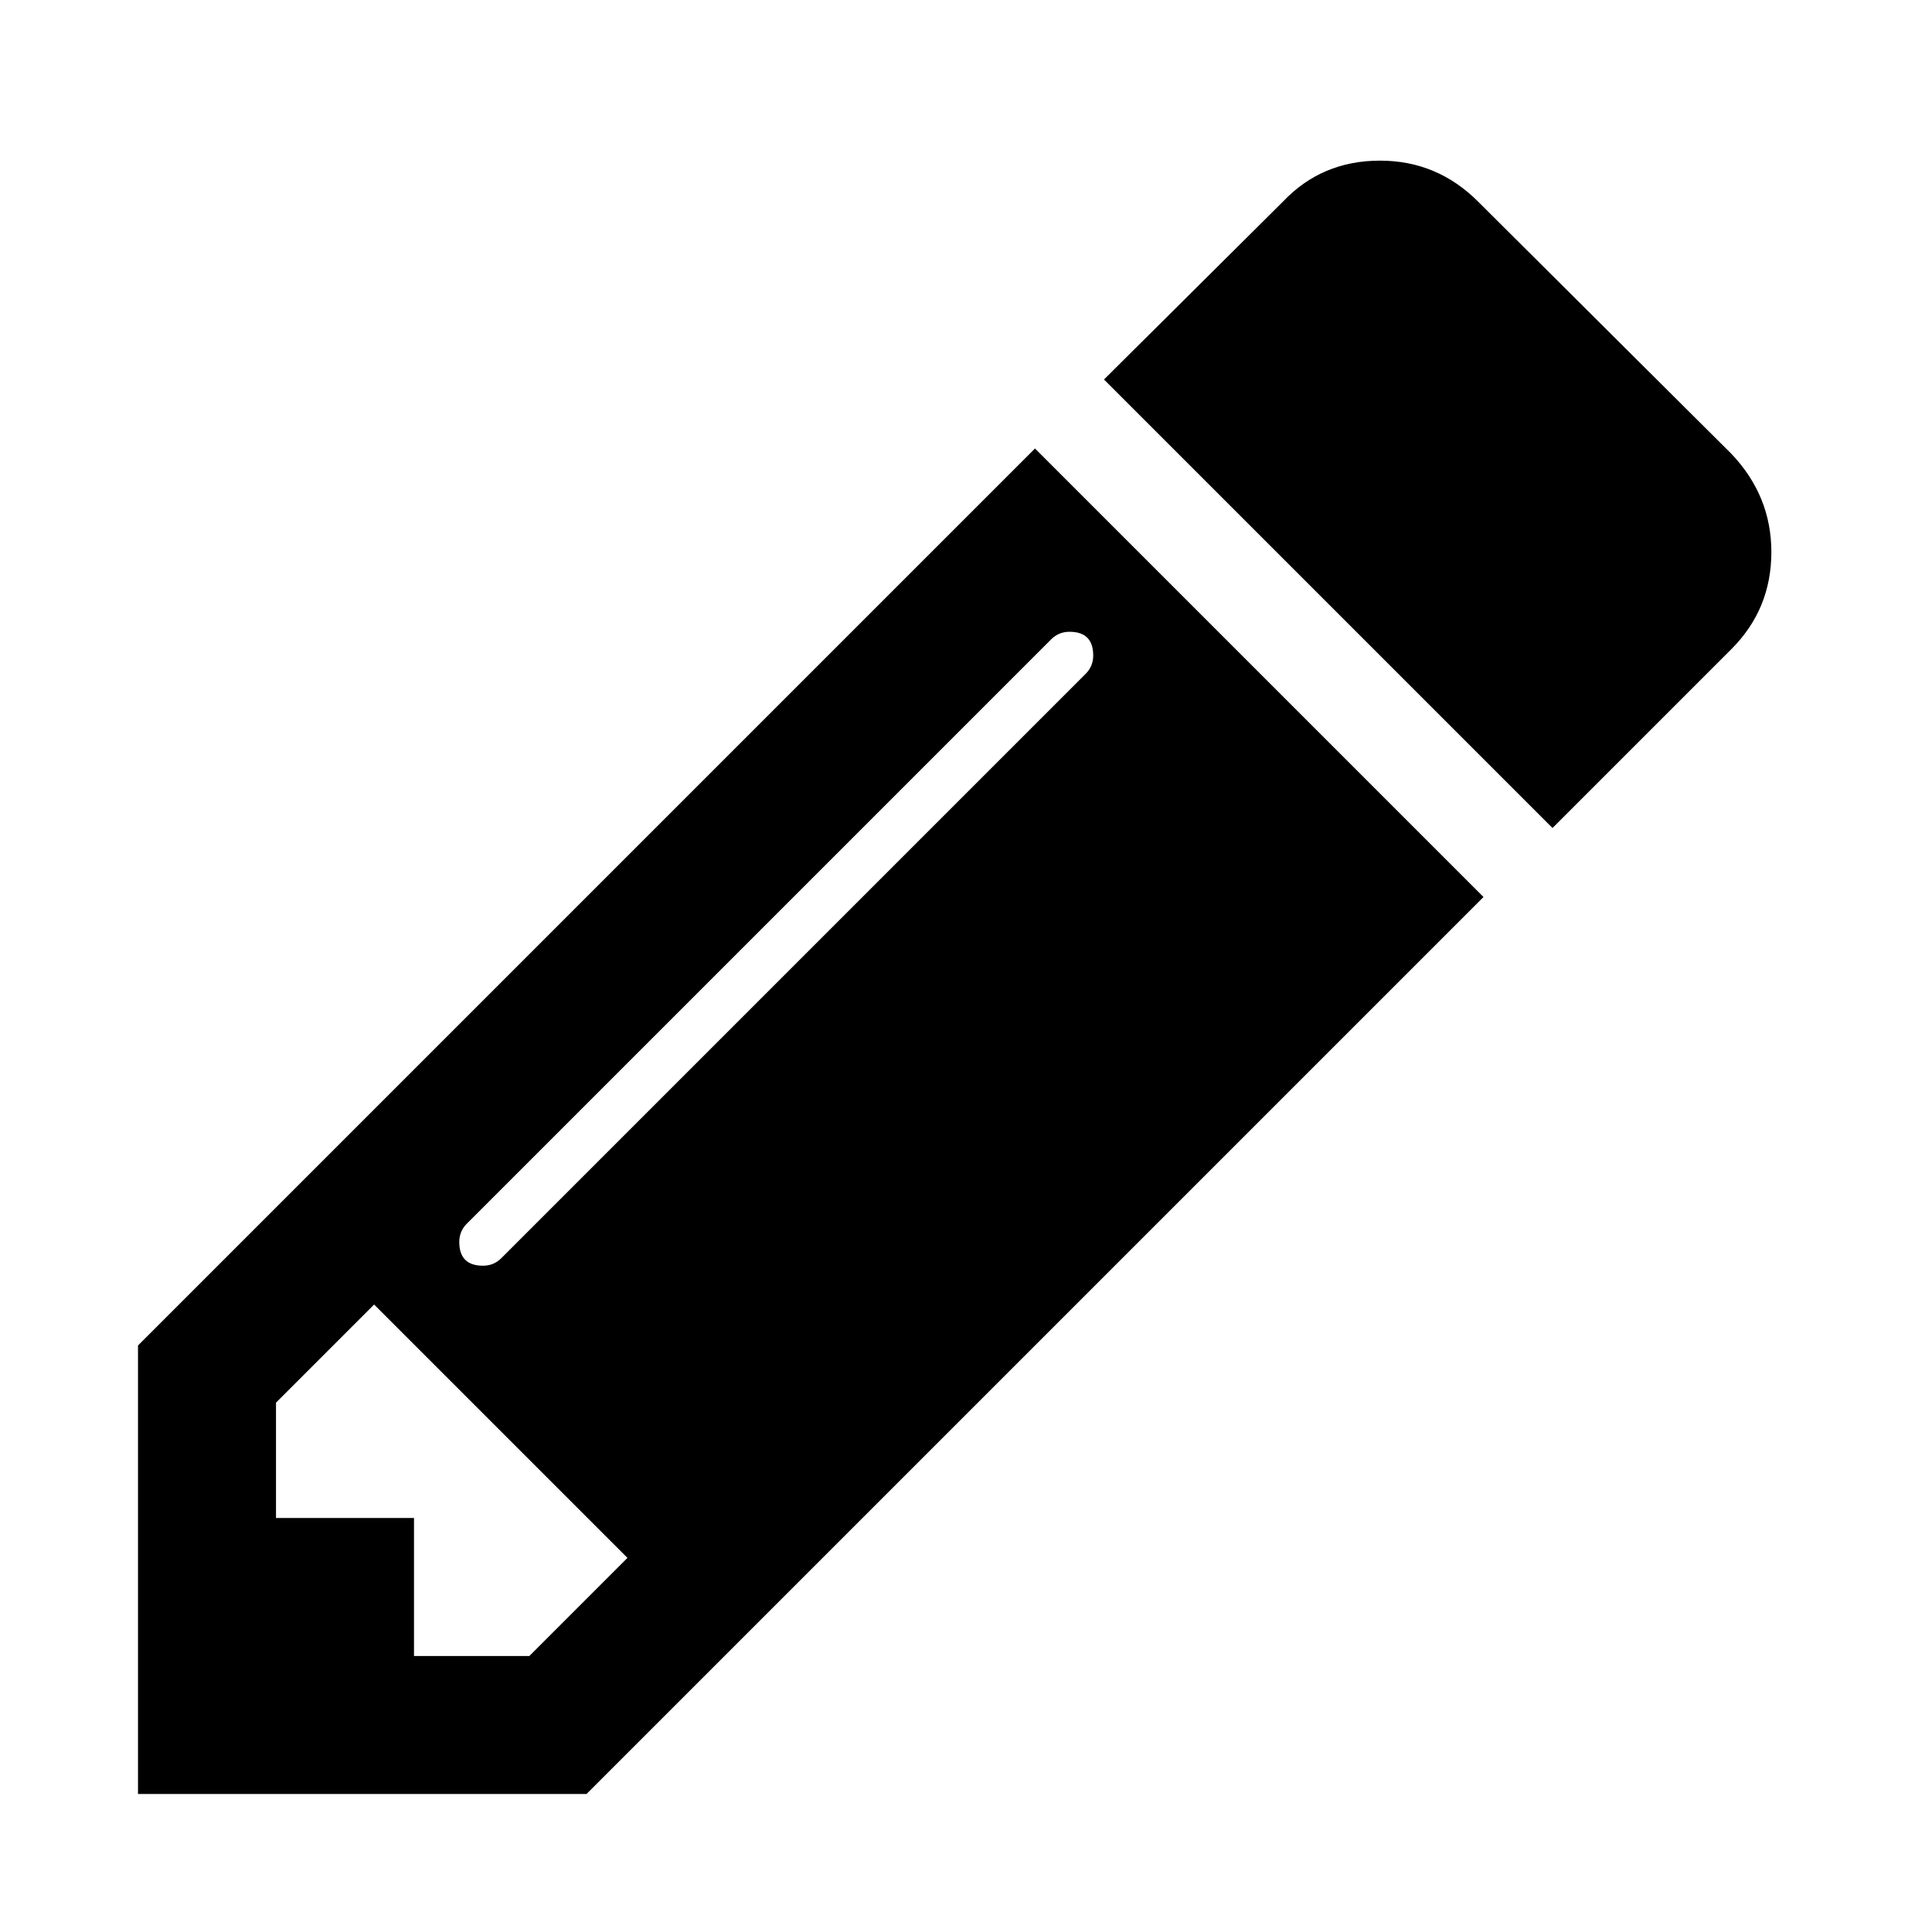
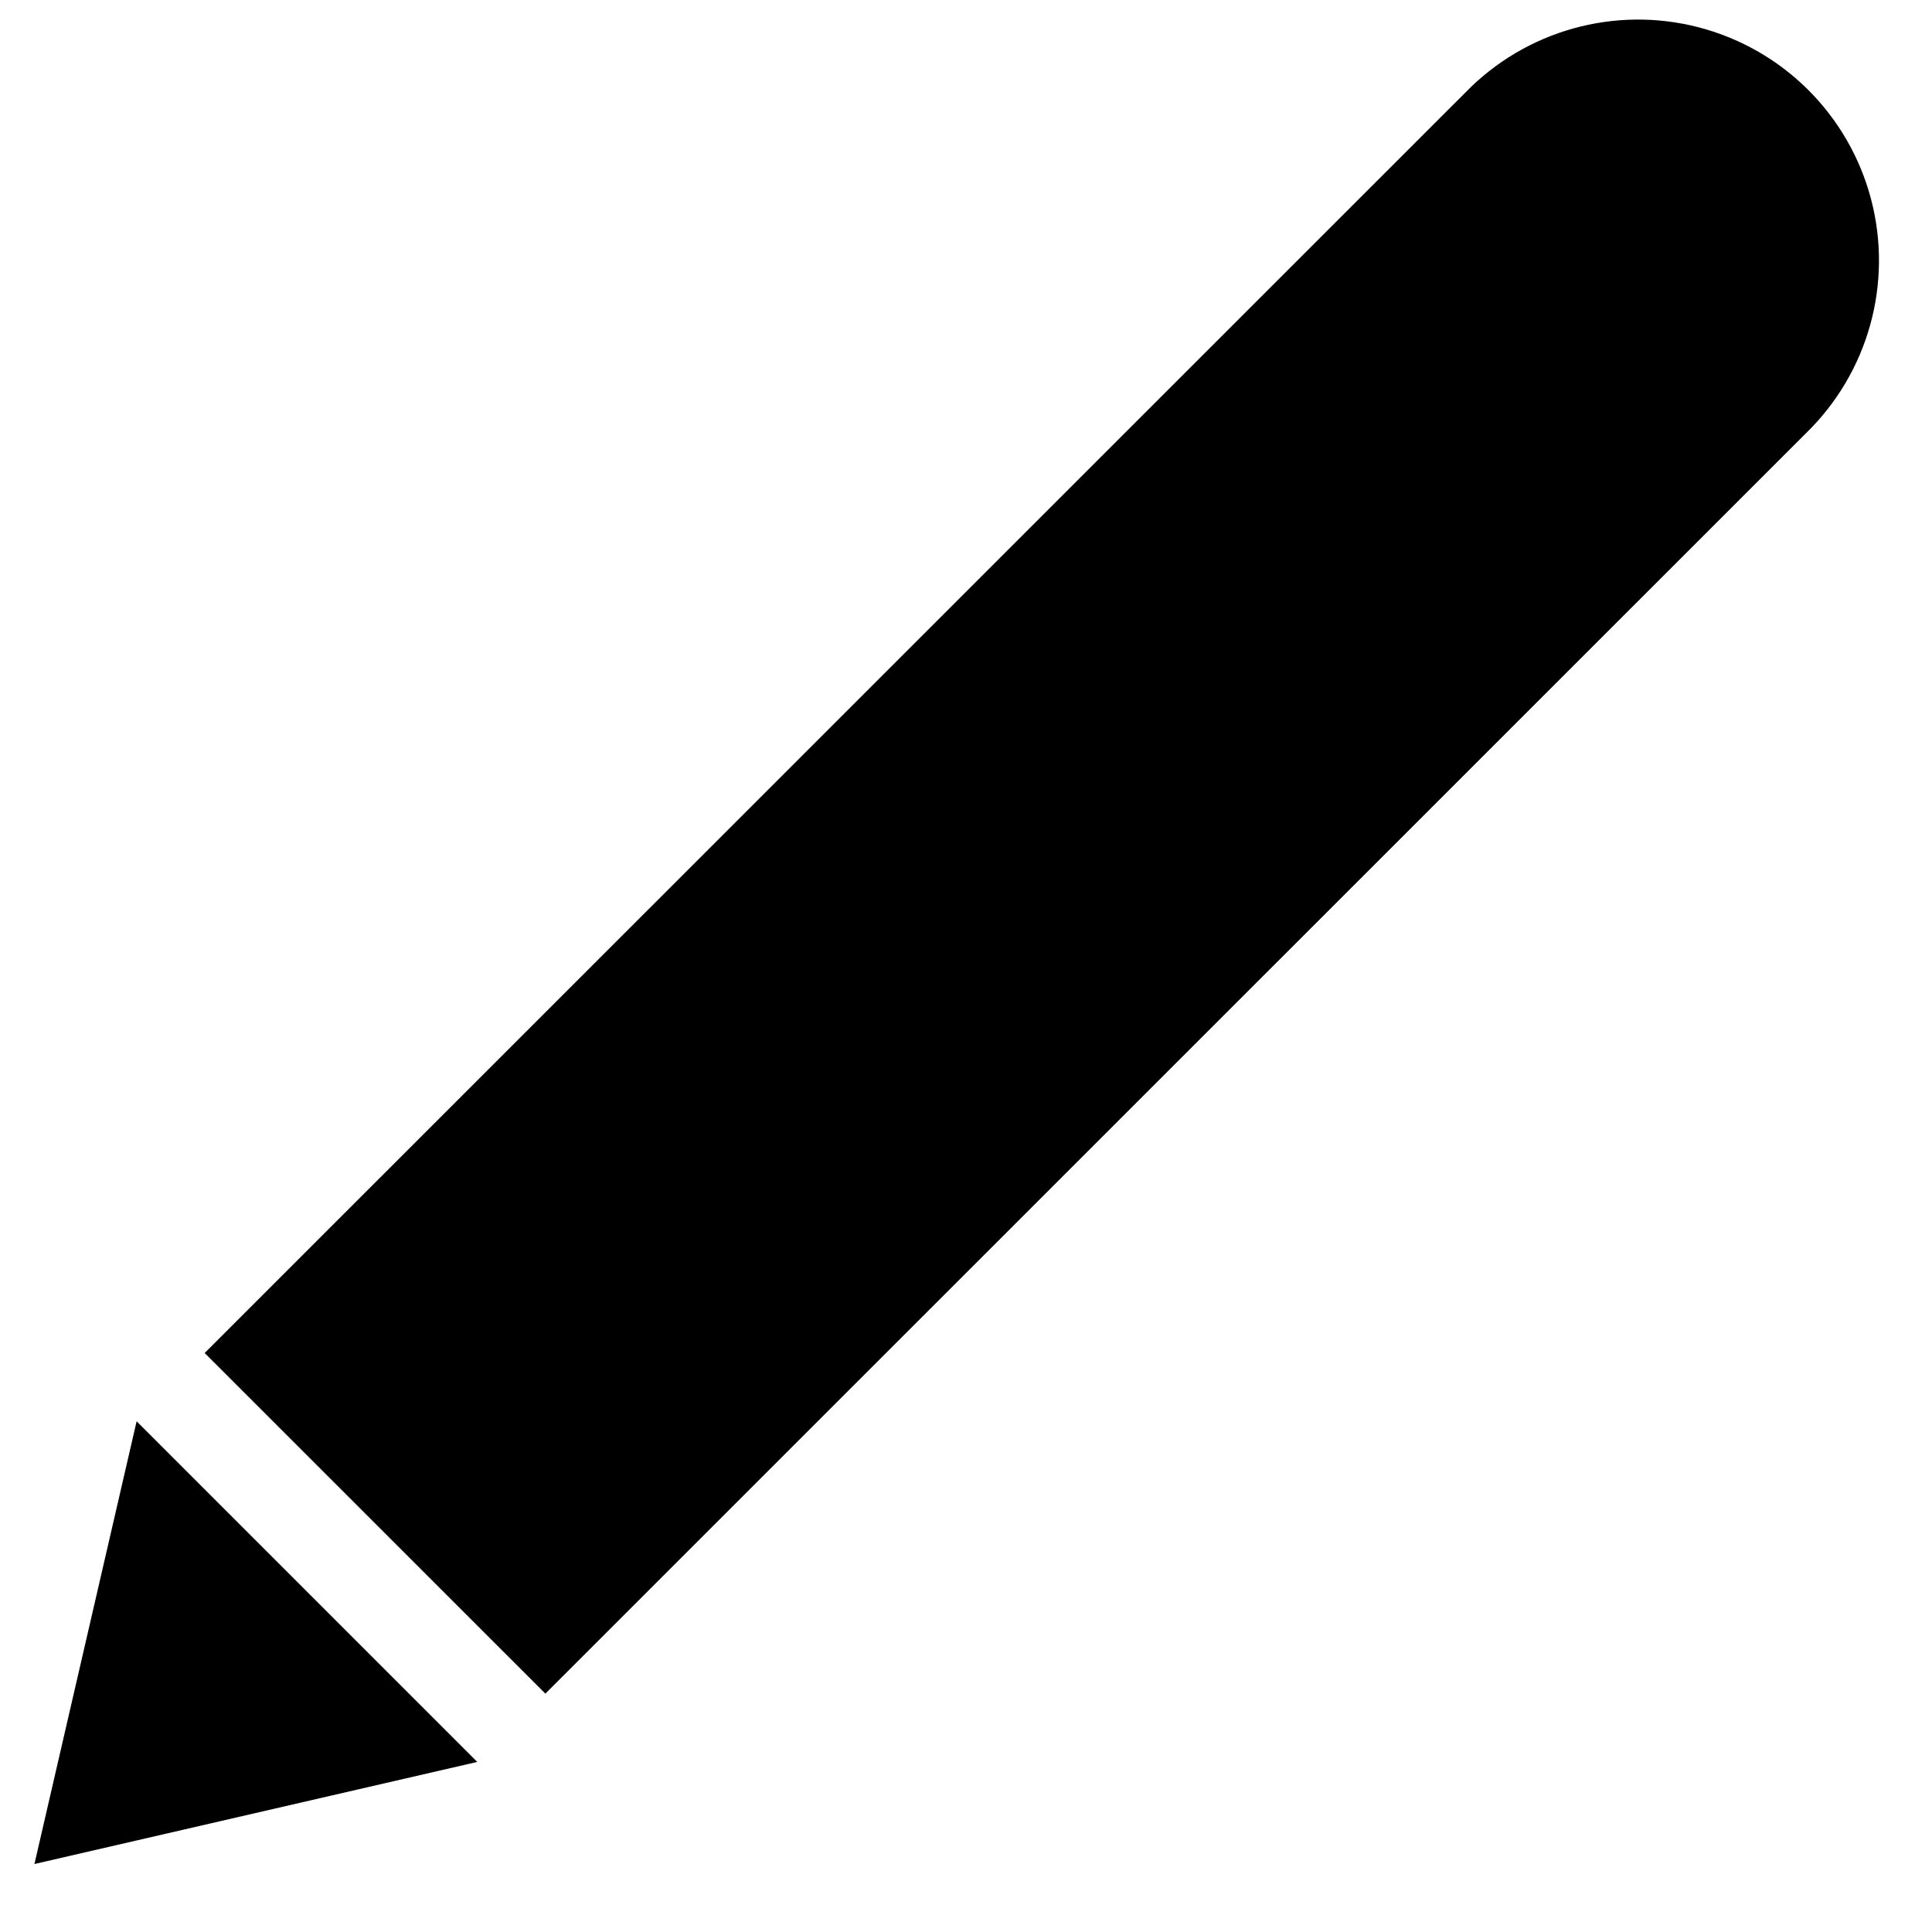
- <svg xmlns="http://www.w3.org/2000/svg" width="1792" height="1792" viewBox="0 0 1792 1792">
-   <path d="M491 1536l91-91-235-235-91 91v107h128v128h107zm523-928q0-22-22-22-10 0-17 7l-542 542q-7 7-7 17 0 22 22 22 10 0 17-7l542-542q7-7 7-17zm-54-192l416 416-832 832H128v-416zm683 96q0 53-37 90l-166 166-416-416 166-165q36-38 90-38 53 0 91 38l235 234q37 39 37 91z" />
+ <svg xmlns="http://www.w3.org/2000/svg" width="32" height="32" viewBox="0 0 32 32">
+   <path d="M3.39 22.41L24.266 1.538a3.99 3.99 0 1 1 5.642 5.642L9.033 28.052 3.39 22.41zM.57 30.875l1.693-7.334 5.642 5.642L.57 30.874z" fill="#000" fill-rule="evenodd" />
</svg>
